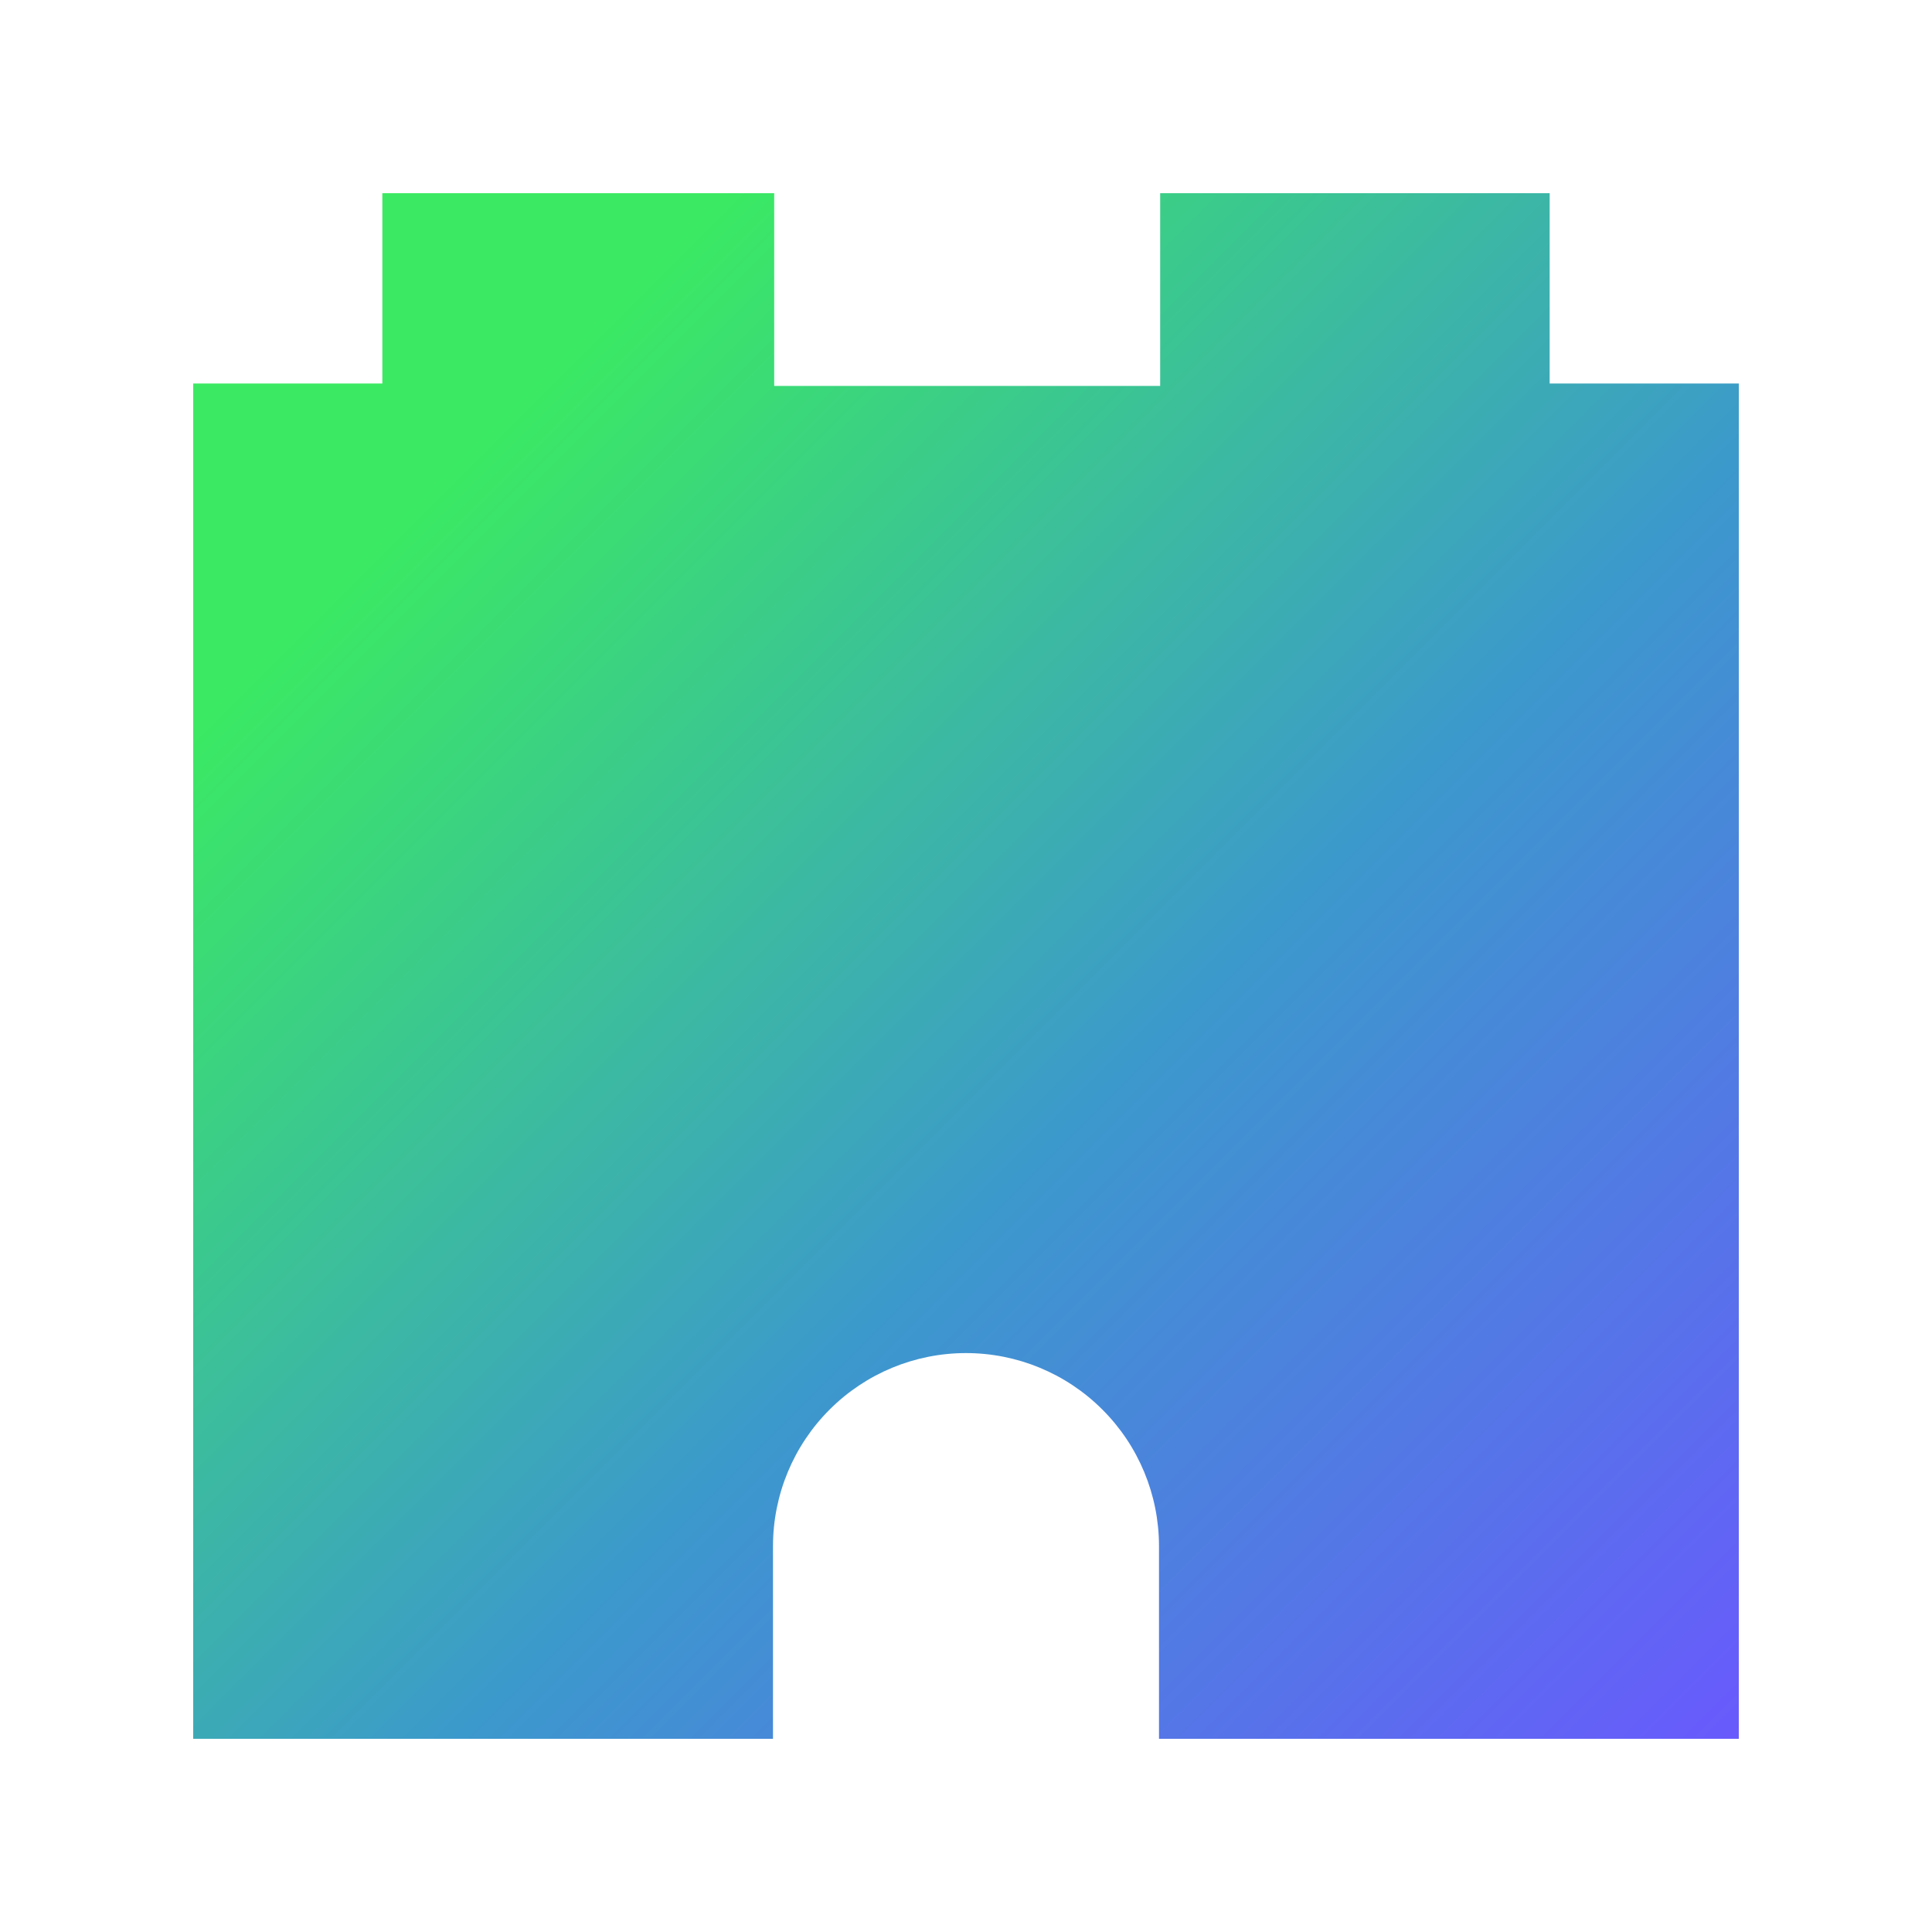
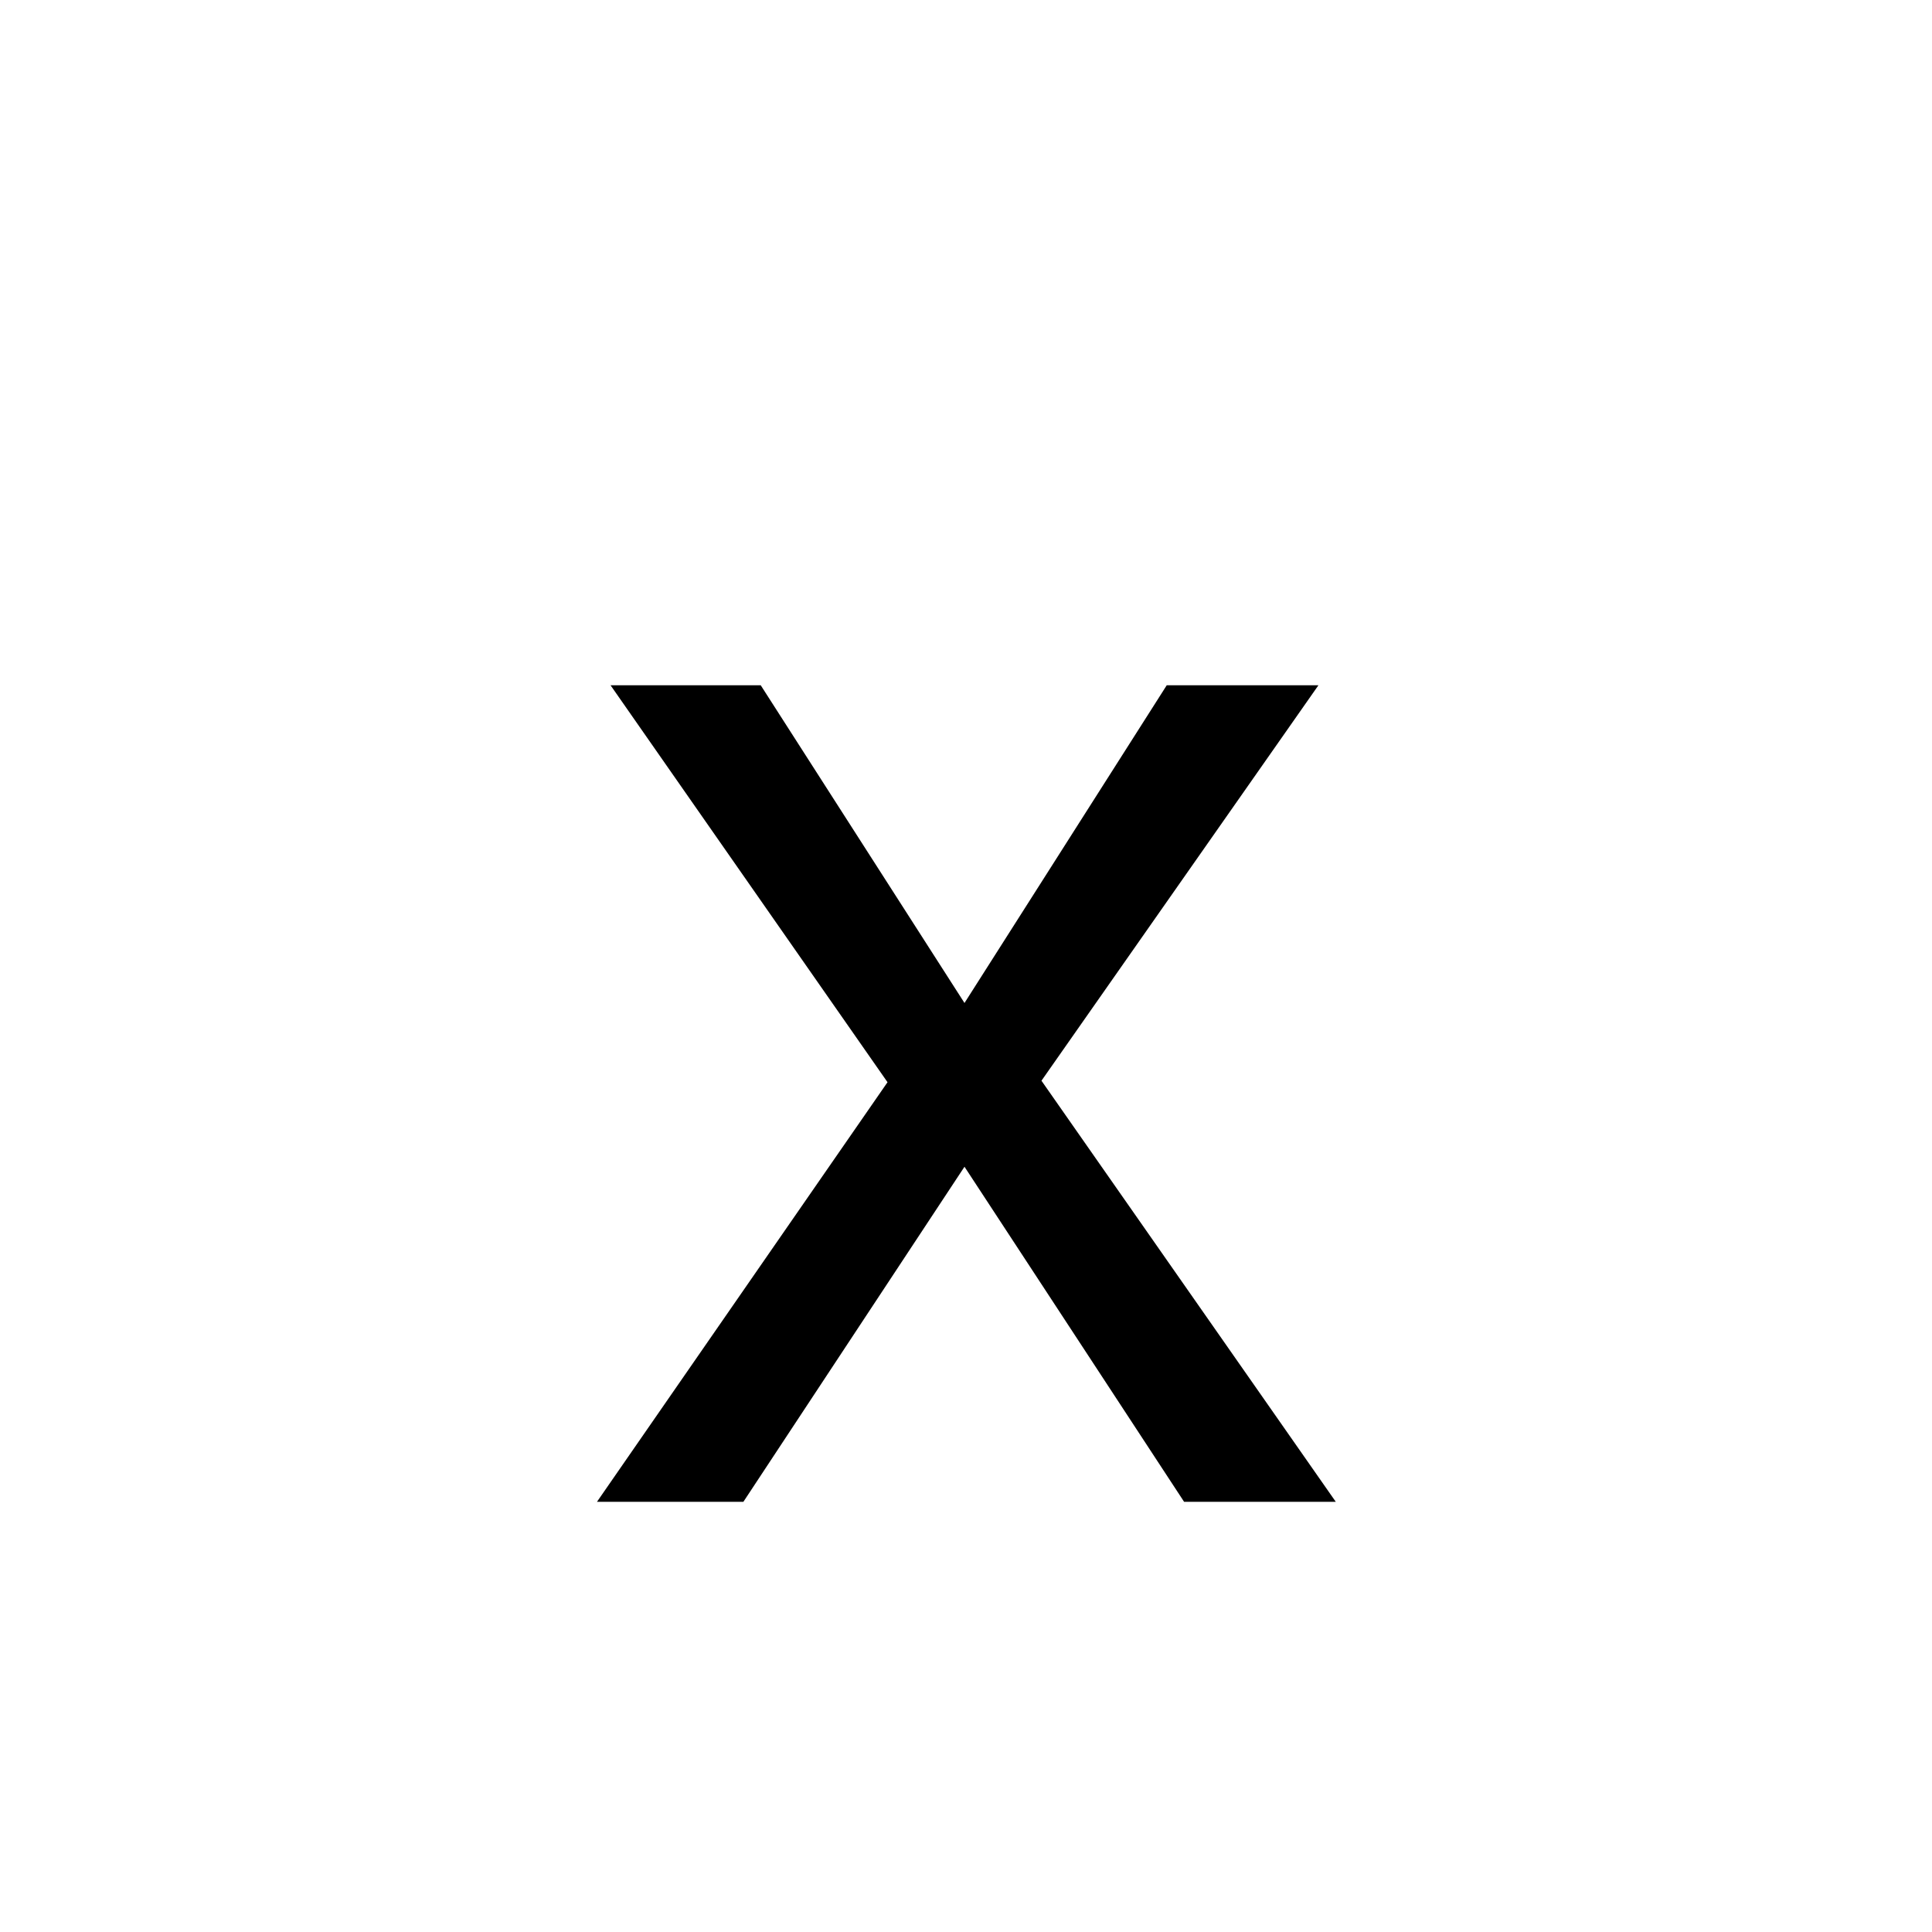
- <svg xmlns="http://www.w3.org/2000/svg" width="40" height="40" viewBox="0 0 40 40" fill="none">
-   <path d="M32.084 7.94V4H24.02V7.99H16.029V4H7.916V7.94H4V36H16.004V32.005C16.006 30.946 16.427 29.931 17.177 29.183C17.926 28.434 18.941 28.014 20 28.014C21.059 28.014 22.074 28.434 22.823 29.183C23.573 29.931 23.994 30.946 23.996 32.005V36H36V7.94H32.084Z" fill="url(#paint0_linear)" />
-   <defs>
-     <linearGradient id="paint0_linear" x1="2.942" y1="4.9" x2="37.777" y2="39.734" gradientUnits="userSpaceOnUse">
-       <stop offset="0.159" stop-color="#3BEA62" />
-       <stop offset="0.54" stop-color="#3C99CC" />
-       <stop offset="0.937" stop-color="#6B57FF" />
-     </linearGradient>
-   </defs>
+ <svg xmlns="http://www.w3.org/2000/svg" width="40" height="40" viewBox="0 0 40 40">
+   <text x="50%" y="50%" font-size="32" fill="black" text-anchor="middle" dominant-baseline="central" font-family="Arial, sans-serif">x</text>
</svg>
